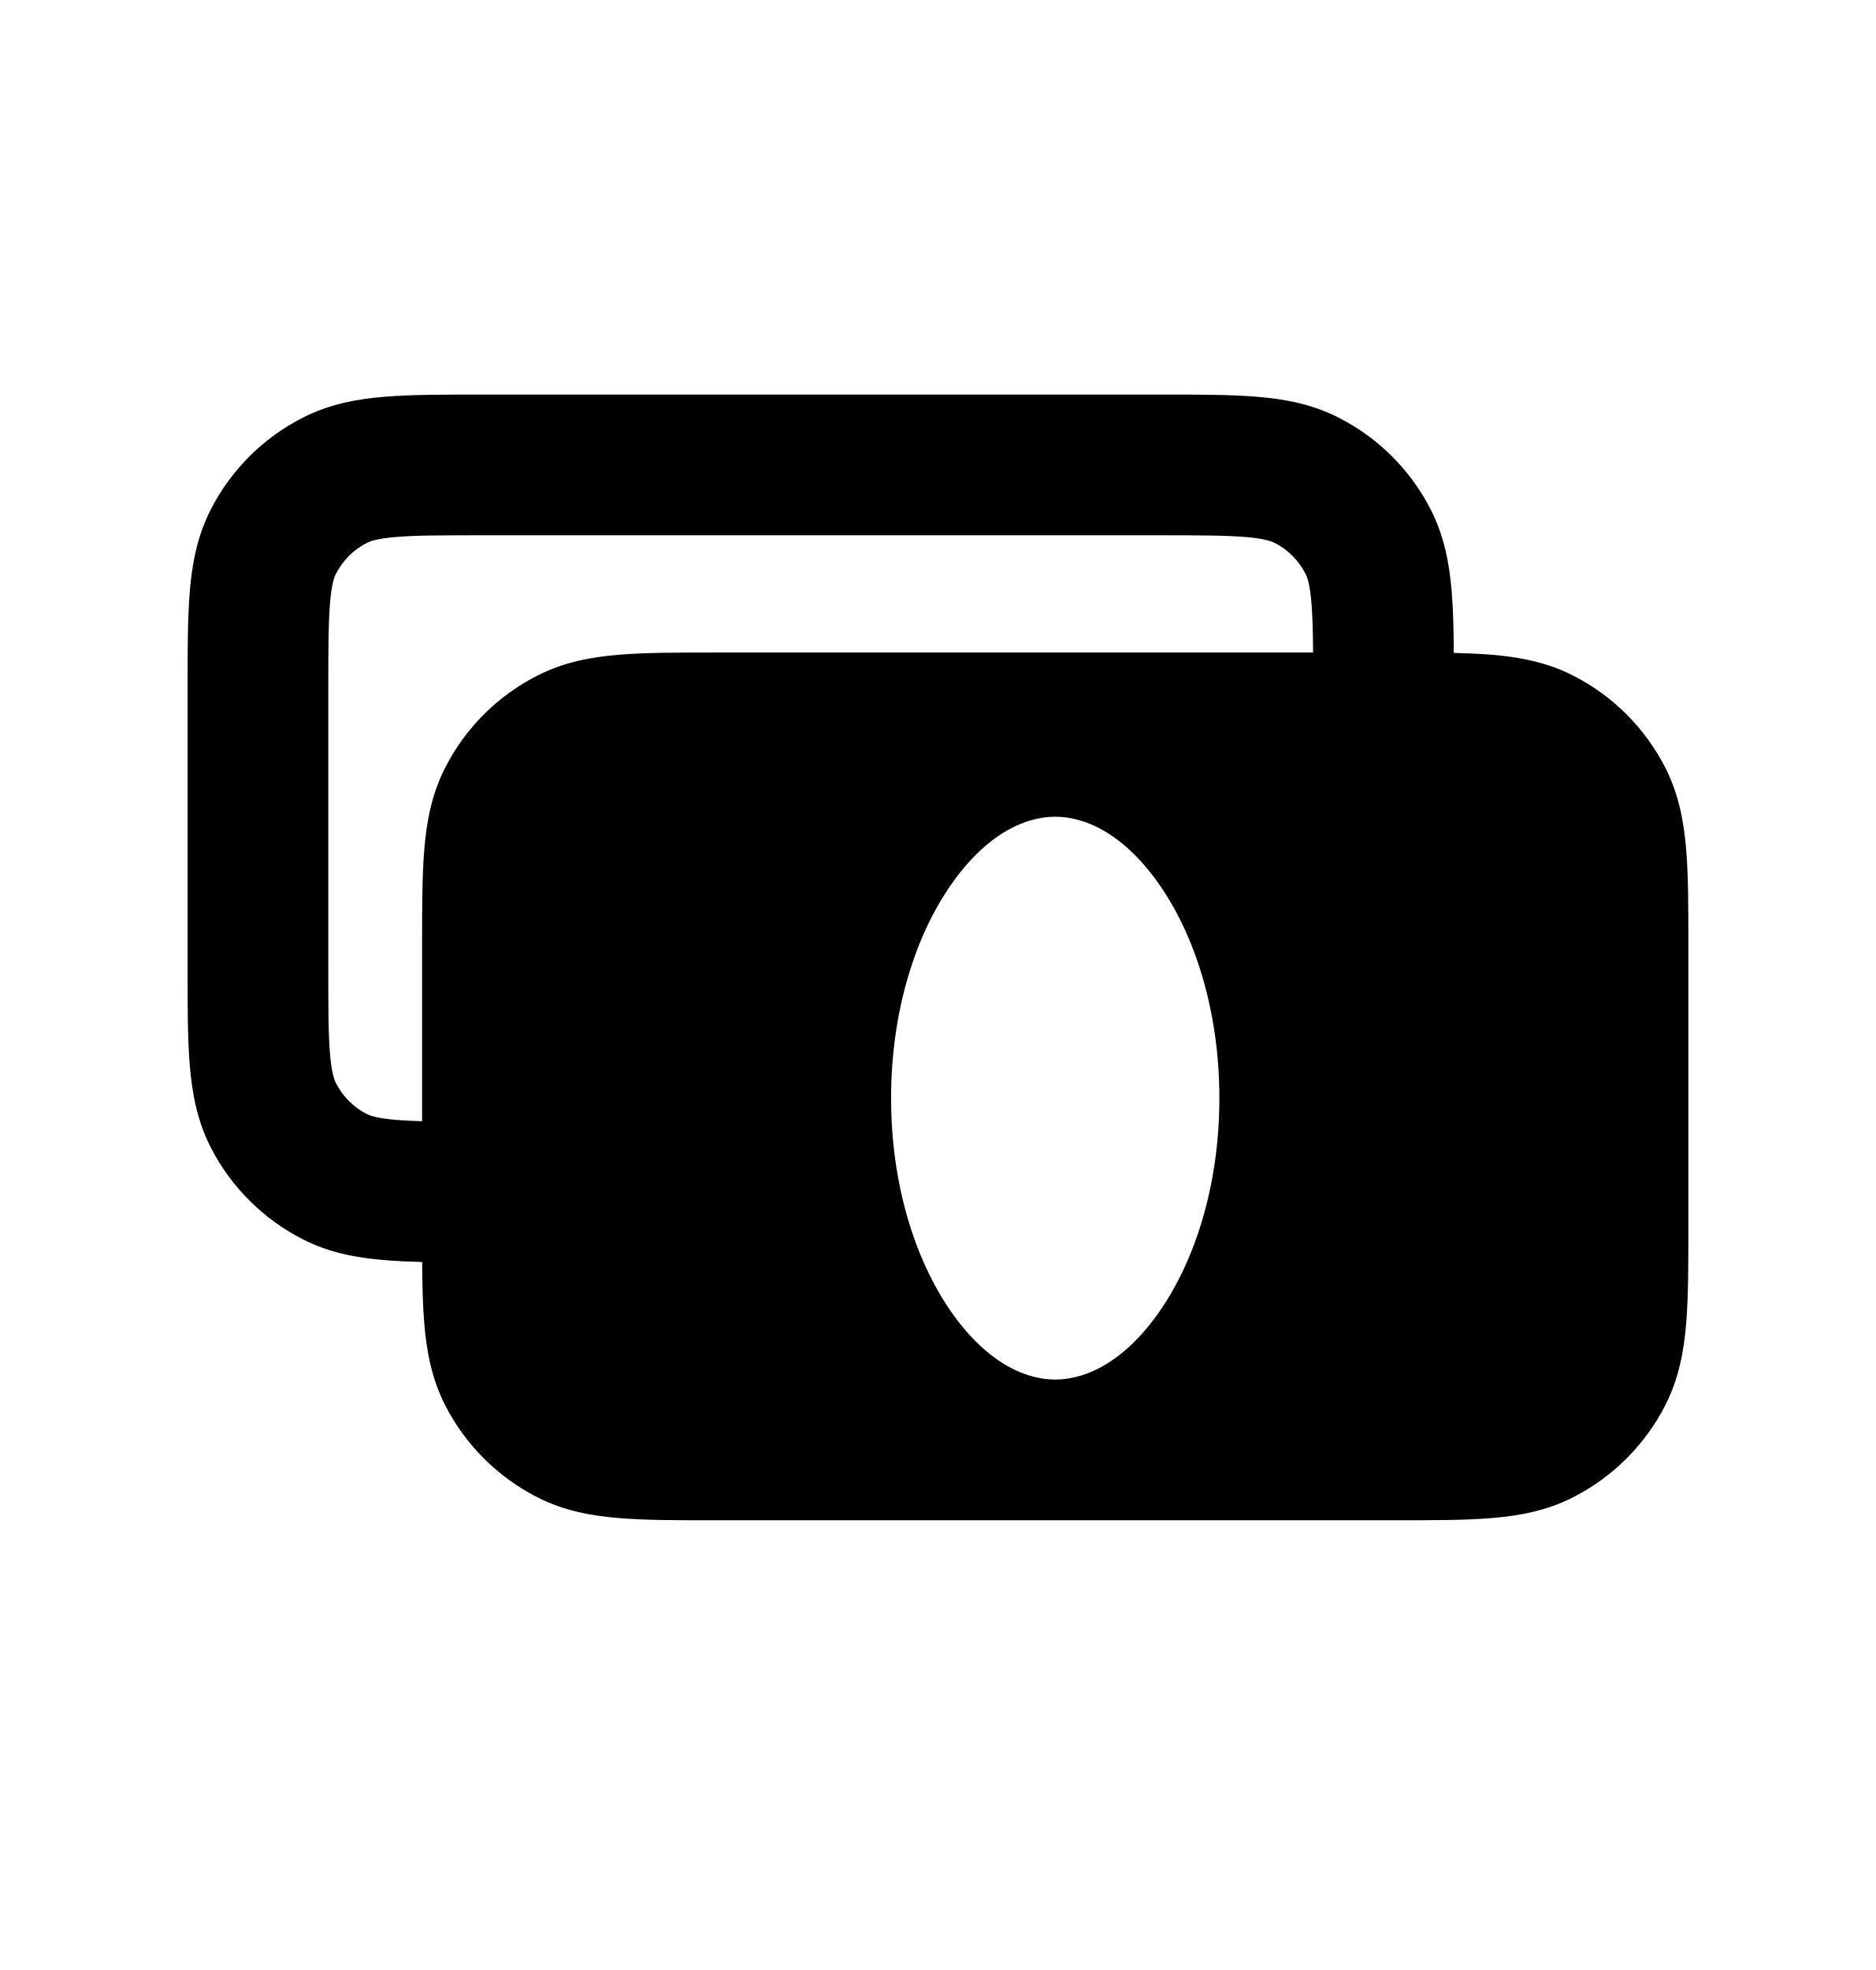
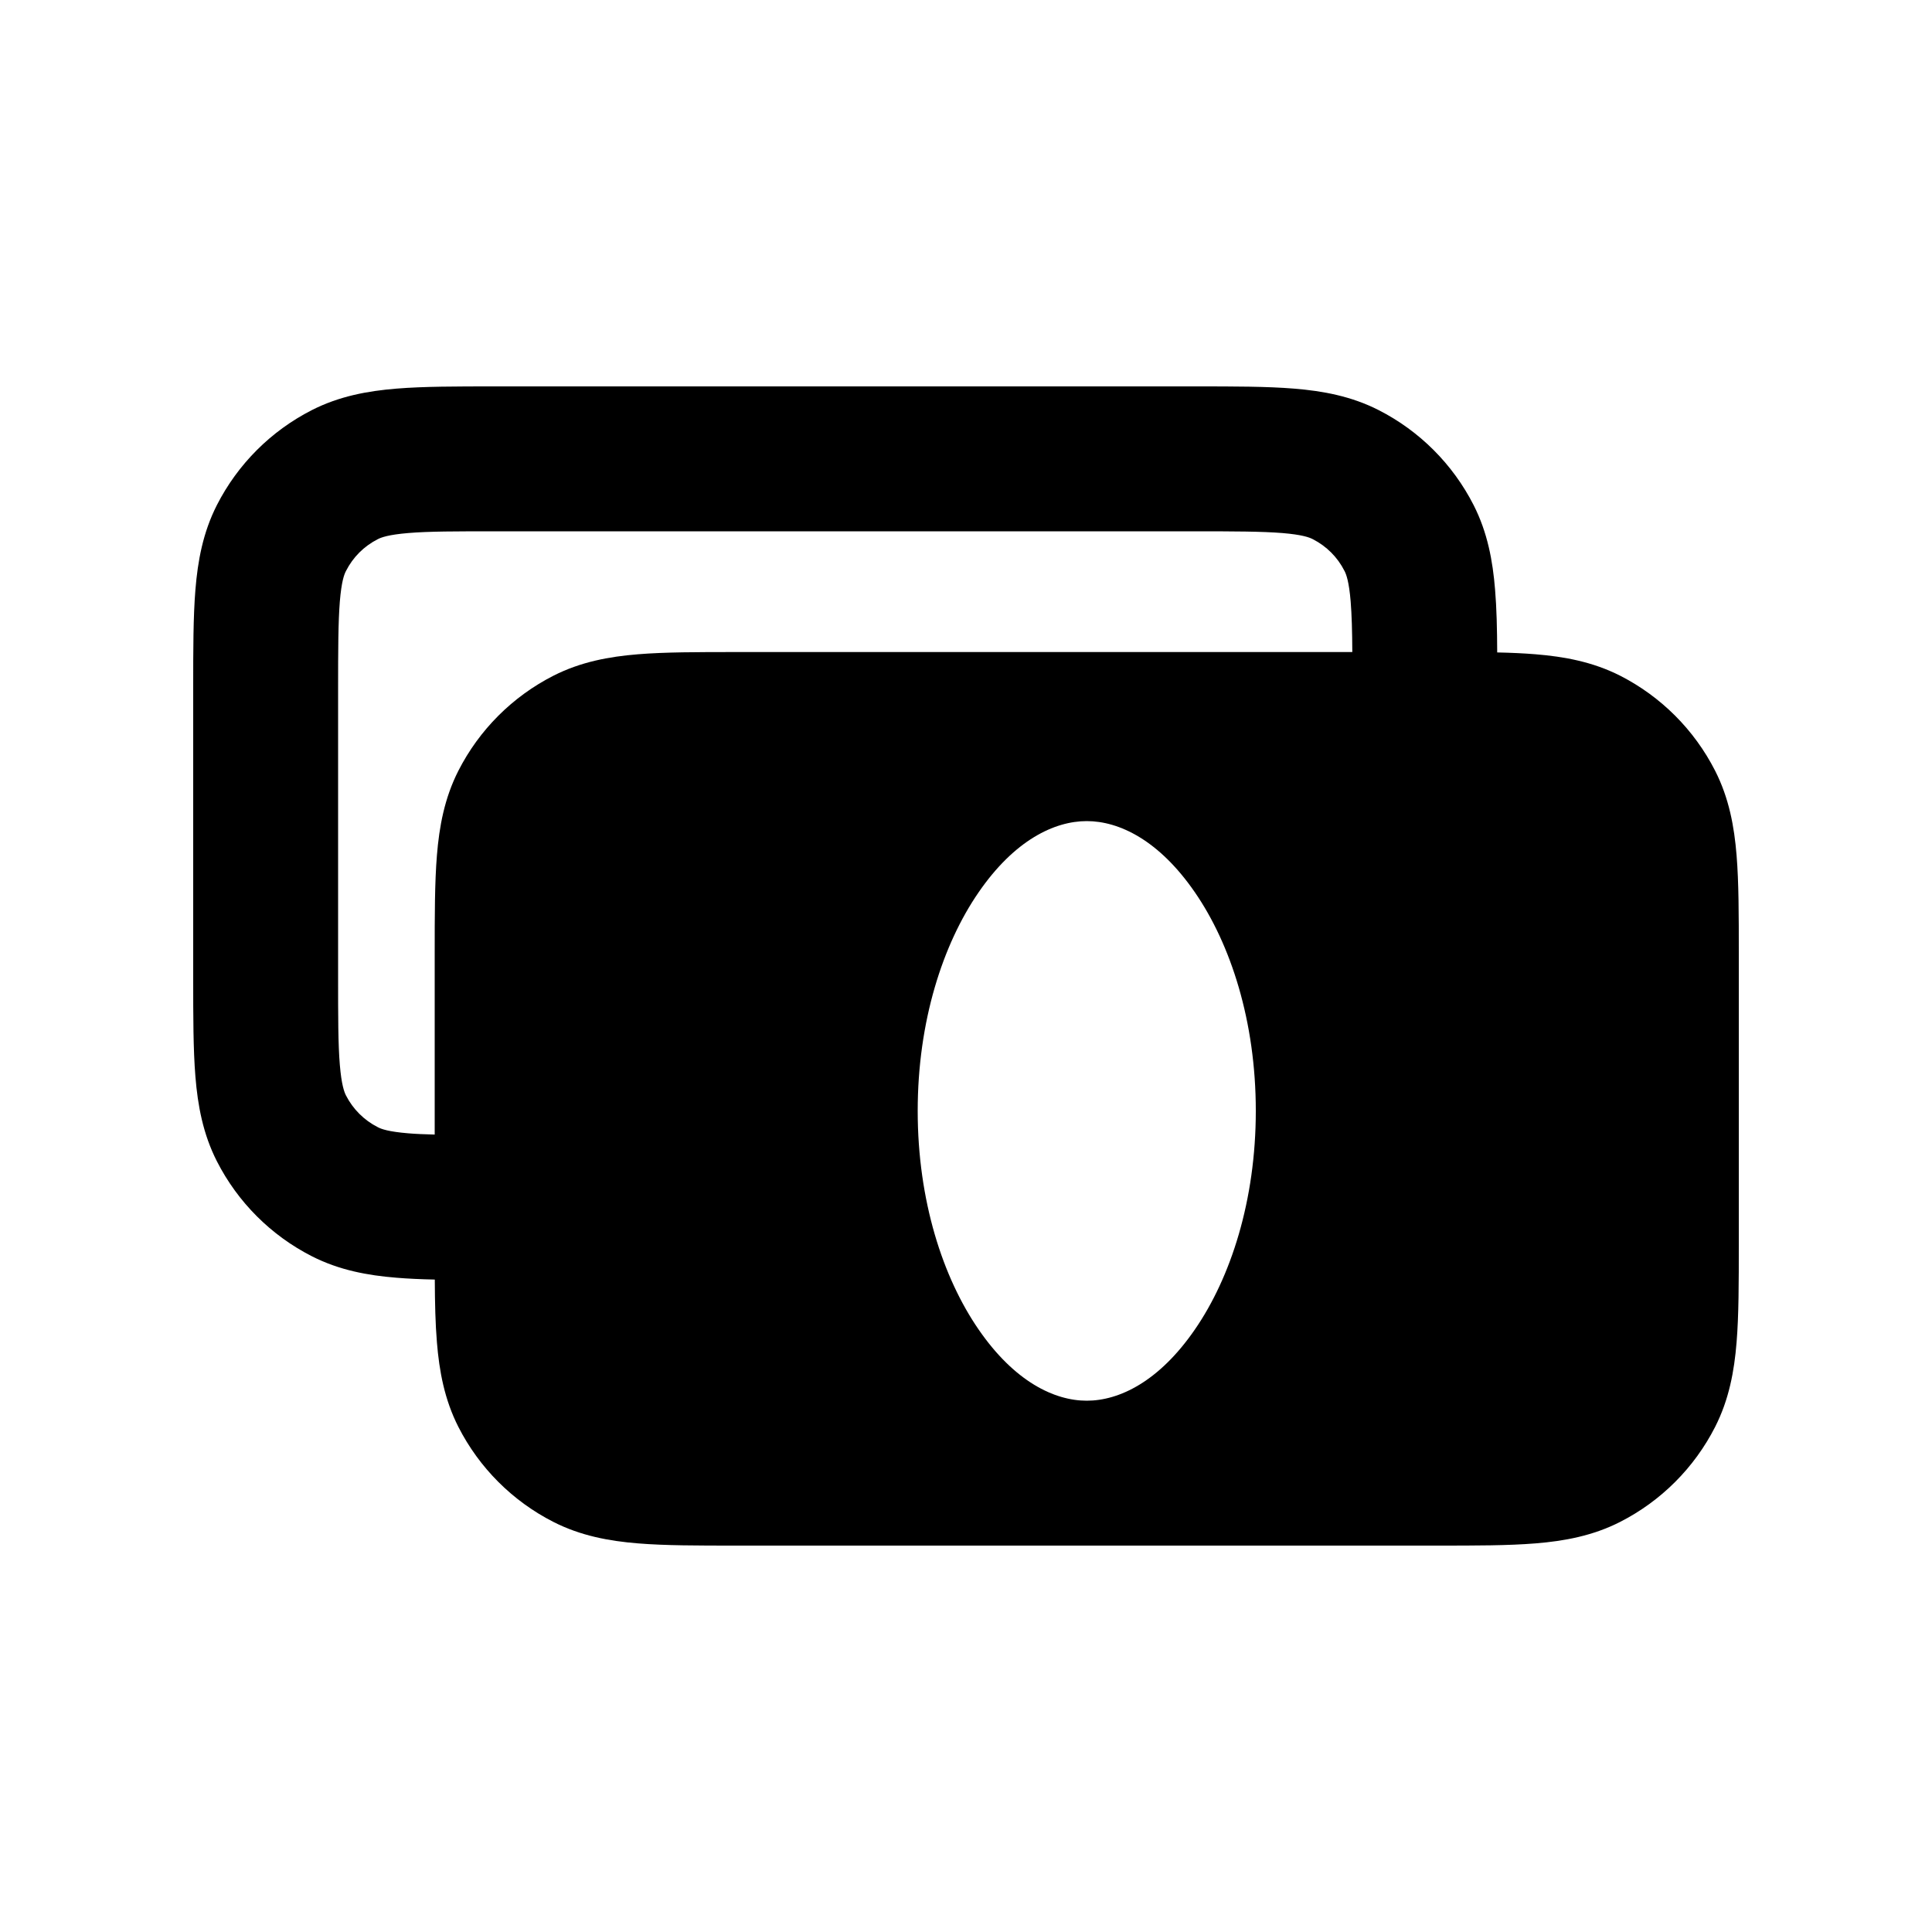
- <svg xmlns="http://www.w3.org/2000/svg" viewBox="0 0 20 21">
-   <path fill-rule="evenodd" d="M12.379 4.206h-7.258c-.395 0-.736 0-1.017.023-.297.024-.592.078-.875.223-.424.215-.768.56-.984.983-.144.284-.198.579-.222.875-.023.281-.023.622-.023 1.017v3.008c0 .396 0 .737.023 1.018.024.296.078.591.222.875.216.423.56.767.984.983.283.145.578.198.875.222.121.01.254.016.397.02.001.242.006.46.022.65.024.296.078.591.222.875.216.423.56.767.984.983.283.145.578.198.875.222.28.023.622.023 1.017.023h7.258c.395 0 .736 0 1.017-.023.297-.024.592-.077.875-.222.424-.216.768-.56.984-.983.144-.284.198-.579.222-.875.023-.281.023-.622.023-1.018v-3.008c0-.395 0-.736-.023-1.017-.024-.296-.078-.591-.222-.875-.216-.424-.56-.768-.983-.983-.284-.145-.58-.199-.876-.223-.121-.01-.254-.015-.397-.019-.001-.243-.006-.46-.022-.65-.024-.296-.078-.591-.222-.875-.216-.424-.56-.768-.984-.983-.283-.145-.578-.199-.875-.223-.28-.023-.622-.023-1.017-.023Zm-8.153 7.732c.08.007.17.011.274.014v-1.875c0-.395 0-.736.023-1.017.024-.296.078-.591.222-.875.216-.424.56-.768.984-.983.283-.145.578-.199.875-.223.28-.023.622-.023 1.017-.023h6.378c-.001-.219-.006-.385-.017-.524-.017-.204-.045-.28-.064-.316-.072-.141-.186-.256-.327-.328-.038-.019-.113-.047-.317-.064-.212-.017-.492-.018-.924-.018h-7.2c-.432 0-.712 0-.924.018-.204.017-.28.045-.316.064-.142.072-.256.187-.328.328-.02.037-.047.112-.064.316-.017.213-.018.492-.018.924v2.95c0 .433 0 .712.018.924.017.204.045.28.064.317.072.14.186.256.328.328.037.018.112.047.316.063Zm5.904 2.03c-.37-.537-.63-1.333-.63-2.262 0-.928.26-1.725.63-2.262.372-.54.785-.738 1.12-.738.335 0 .748.197 1.12.738.37.537.63 1.334.63 2.262 0 .929-.26 1.725-.63 2.262-.372.541-.785.738-1.12.738-.335 0-.748-.197-1.12-.738Z" clip-rule="evenodd" />
+ <svg xmlns="http://www.w3.org/2000/svg" viewBox="0 0 20 20">
+   <path fill-rule="evenodd" d="M12.379 4h-7.258c-.395 0-.736 0-1.017.023-.297.024-.592.078-.875.222-.424.216-.768.56-.984.984-.144.283-.198.578-.222.875-.023.28-.023.622-.023 1.017v3.008c0 .395 0 .736.023 1.017.024.297.078.592.222.875.216.424.56.768.984.984.283.144.578.198.875.222.121.01.254.016.397.019.001.243.006.46.022.65.024.297.078.592.222.875.216.424.56.768.984.984.283.144.578.198.875.222.28.023.622.023 1.017.023h7.258c.395 0 .736 0 1.017-.023.297-.024.592-.078.875-.222.424-.216.768-.56.984-.984.144-.283.198-.578.222-.875.023-.28.023-.622.023-1.017v-3.008c0-.395 0-.736-.023-1.017-.024-.297-.078-.592-.222-.875-.216-.424-.56-.768-.983-.984-.284-.144-.58-.198-.876-.222-.121-.01-.254-.016-.397-.019-.001-.243-.006-.46-.022-.65-.024-.297-.078-.592-.222-.875-.216-.424-.56-.768-.984-.984-.283-.144-.578-.198-.875-.222-.28-.023-.622-.023-1.017-.023Zm-8.153 7.732c.08.007.17.01.274.013v-1.874c0-.395 0-.736.023-1.017.024-.297.078-.592.222-.875.216-.424.56-.768.984-.984.283-.144.578-.198.875-.222.28-.023.622-.023 1.017-.023h6.378c-.001-.219-.006-.386-.017-.524-.017-.204-.045-.28-.064-.316-.072-.142-.186-.256-.327-.328-.038-.02-.113-.047-.317-.064-.212-.017-.492-.018-.924-.018h-7.2c-.432 0-.712 0-.924.018-.204.017-.28.045-.316.064-.142.072-.256.186-.328.328-.02.037-.047.112-.064.316-.017.212-.018.492-.018.924v2.95c0 .432 0 .712.018.924.017.204.045.28.064.317.072.14.186.255.328.327.037.02.112.047.316.064Zm5.904 2.03c-.37-.537-.63-1.334-.63-2.262 0-.928.26-1.725.63-2.262.372-.541.785-.738 1.12-.738.335 0 .748.197 1.12.738.37.537.63 1.334.63 2.262 0 .928-.26 1.725-.63 2.262-.372.541-.785.738-1.12.738-.335 0-.748-.197-1.12-.738Z" clip-rule="evenodd" />
</svg>
